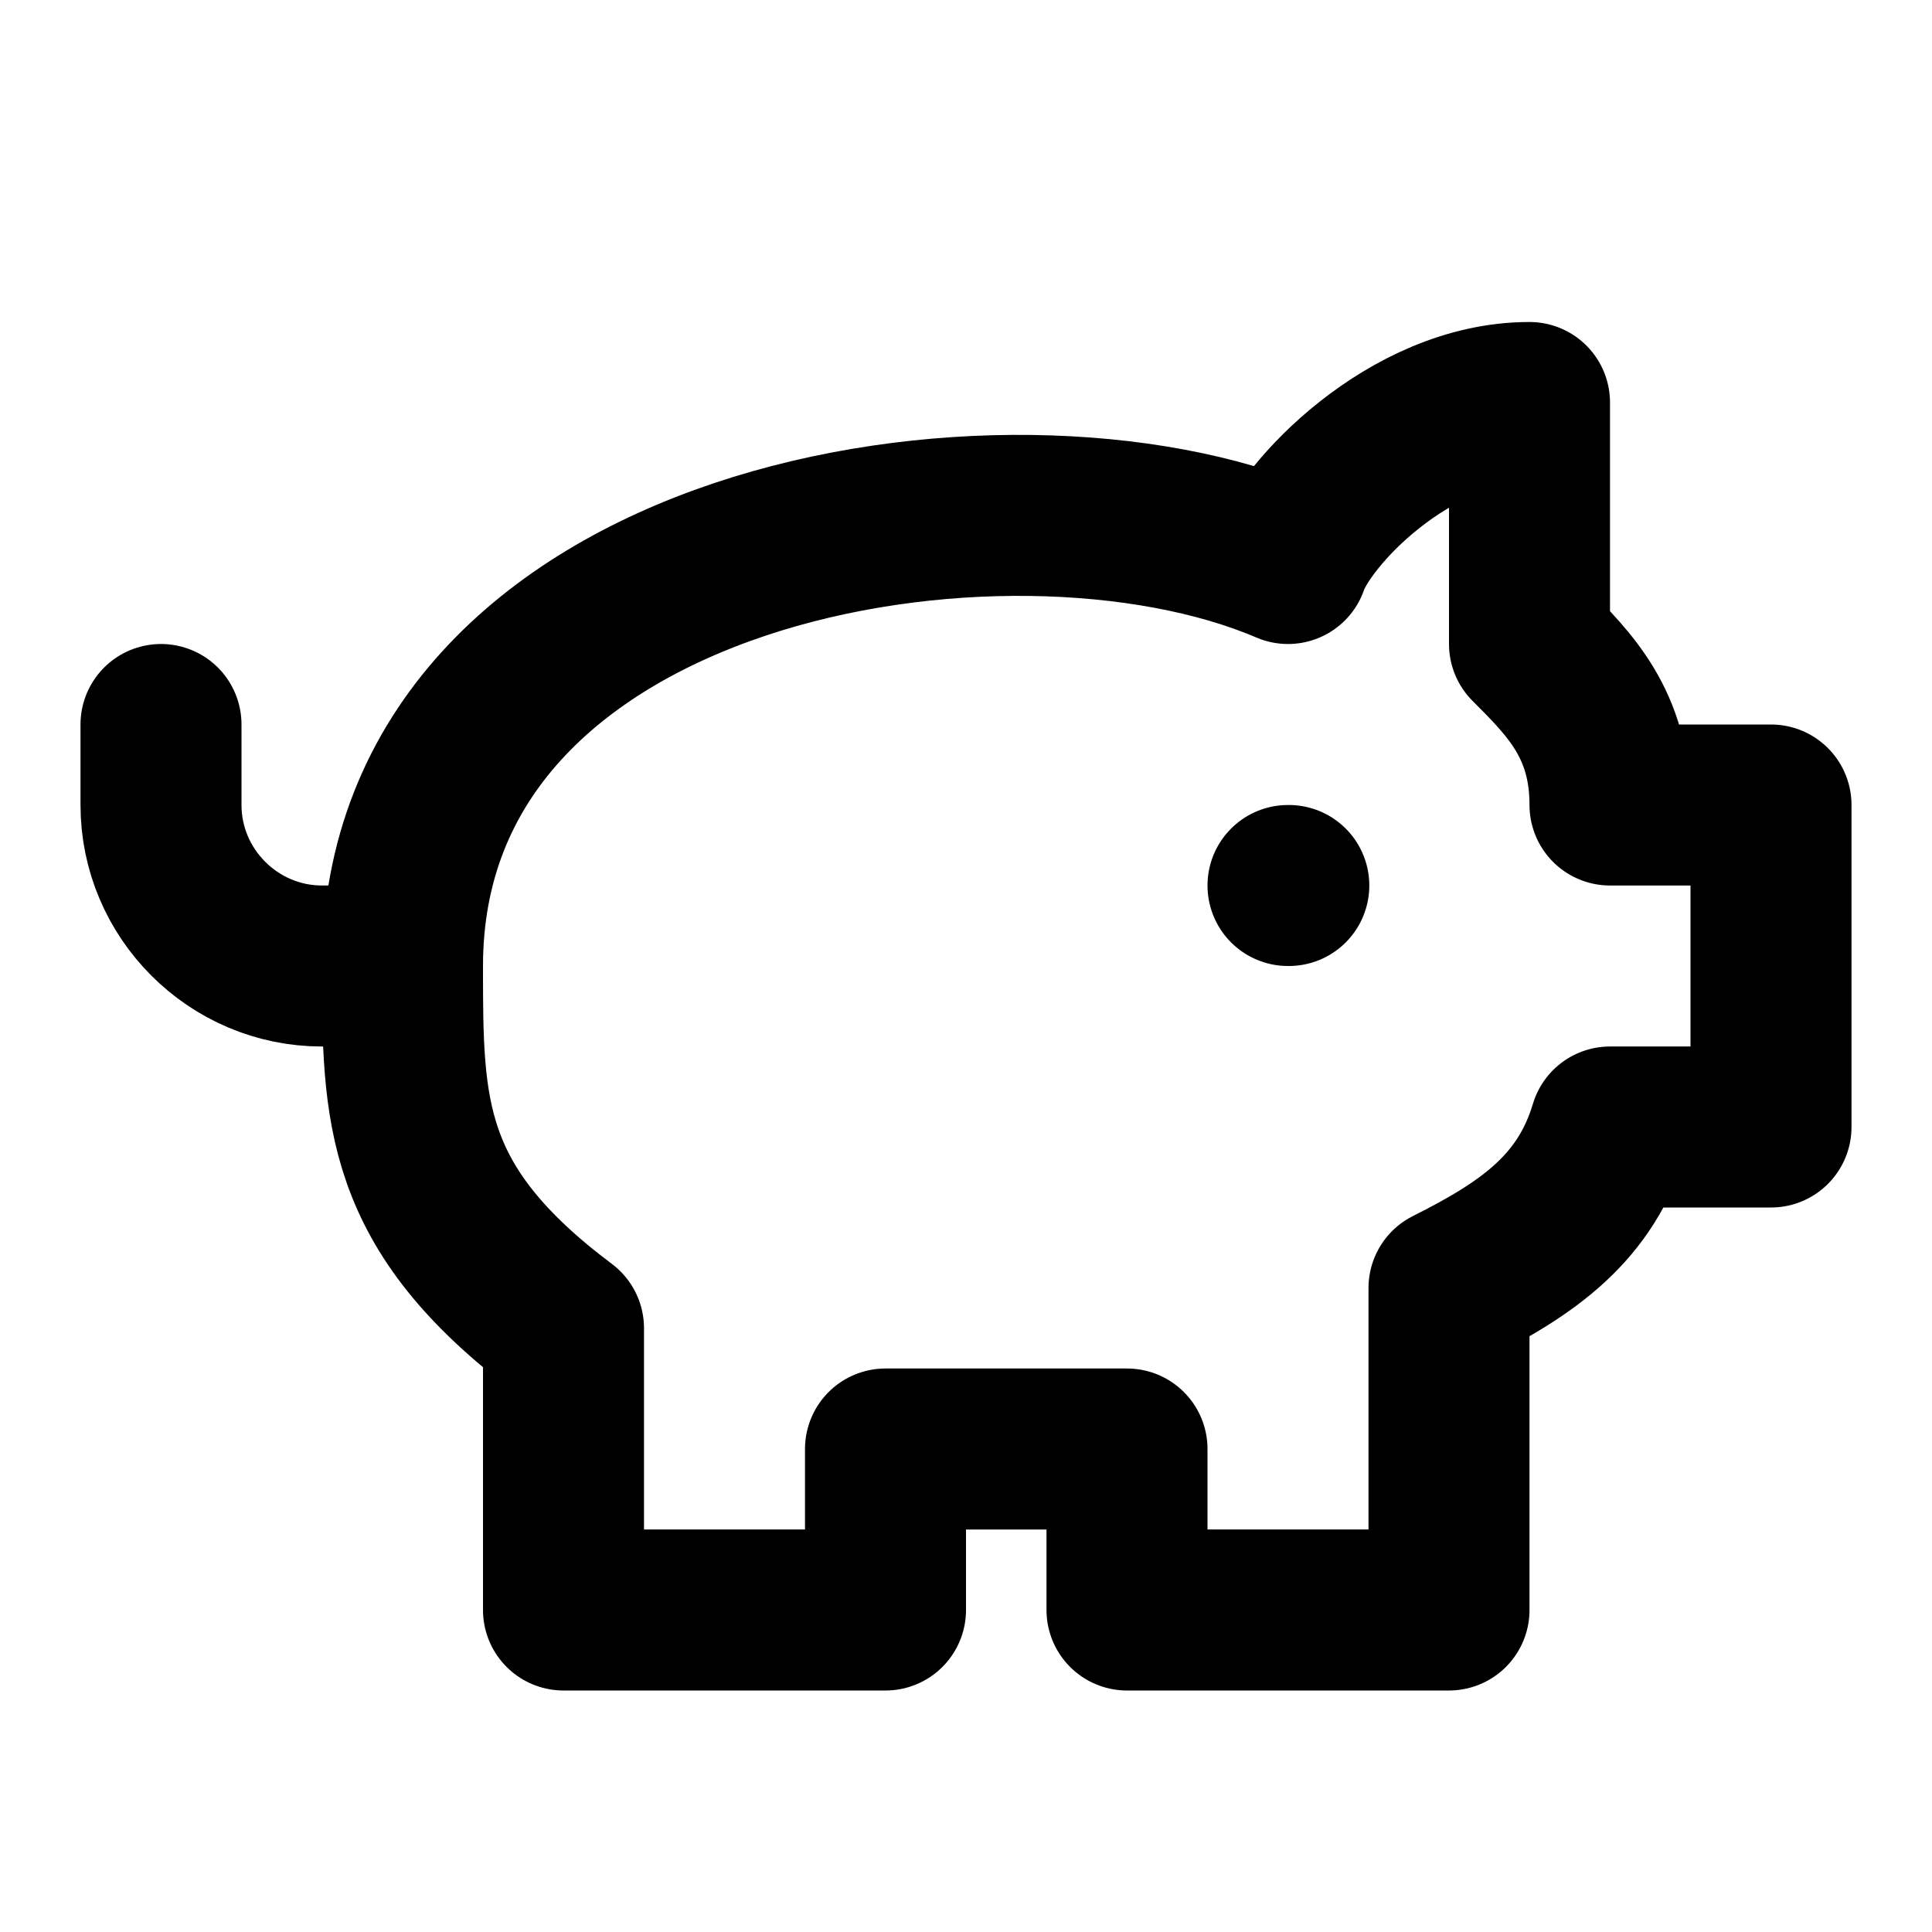
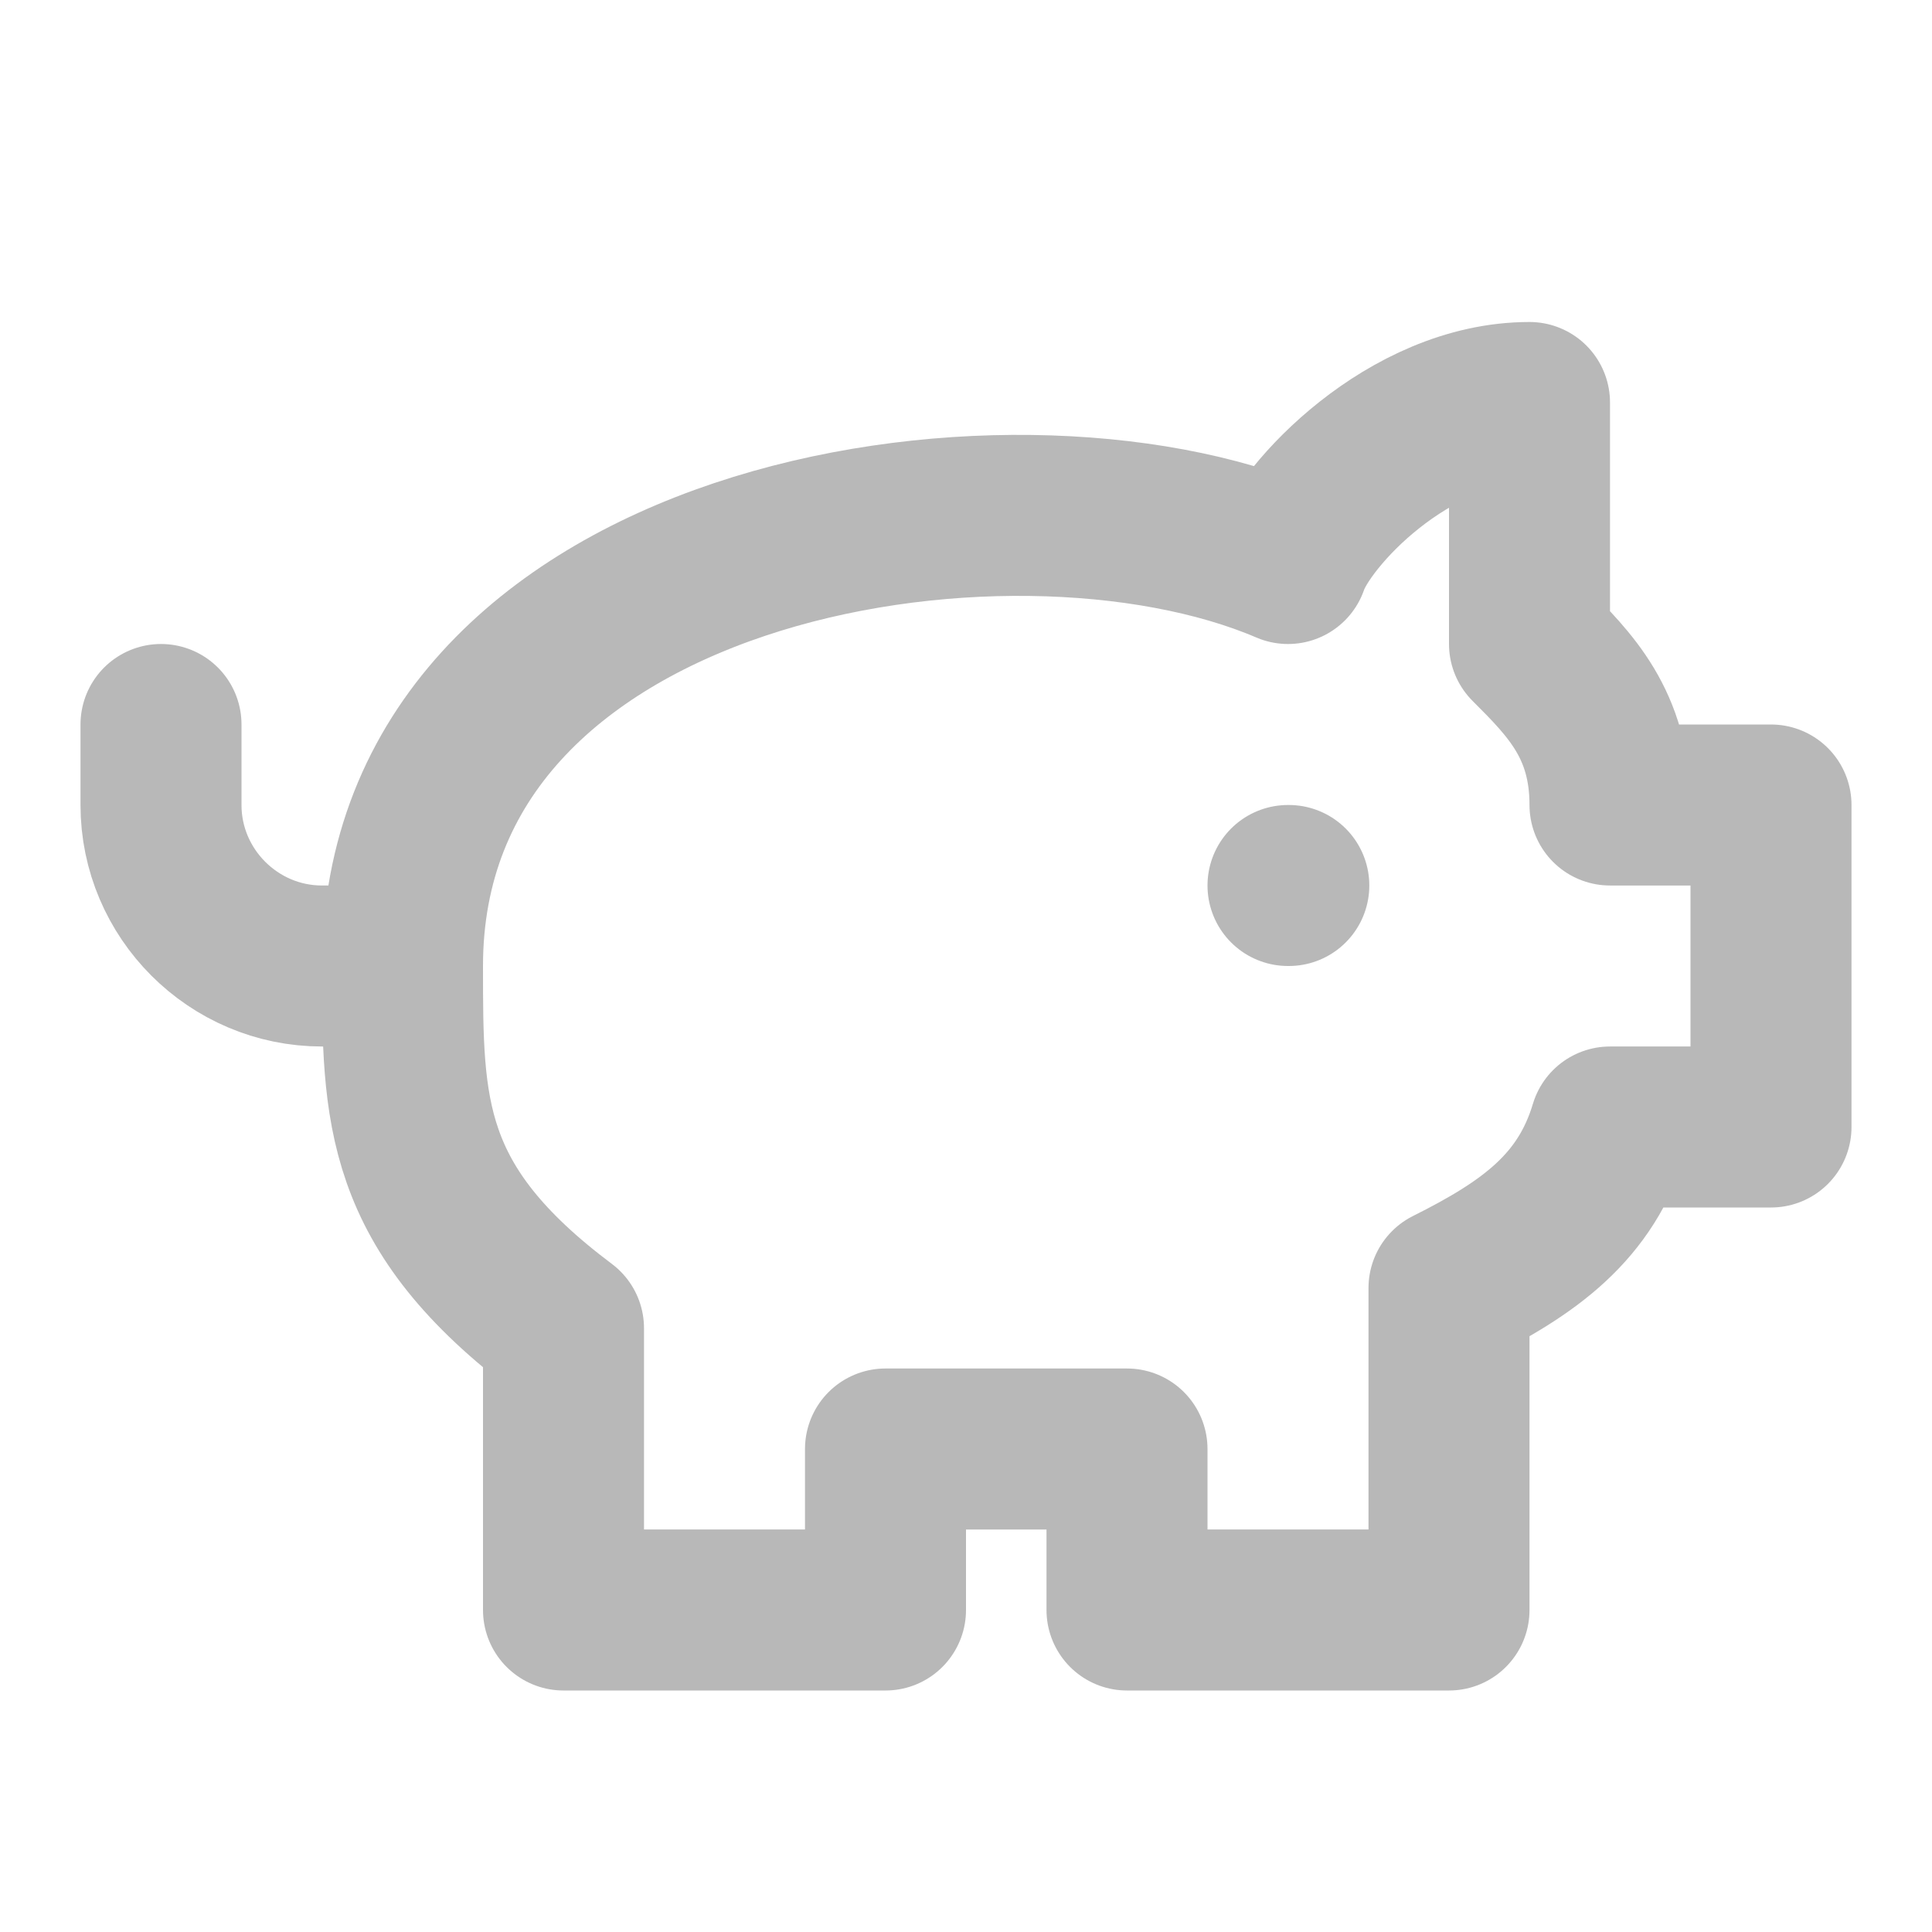
- <svg xmlns="http://www.w3.org/2000/svg" width="24" height="24" viewBox="0 0 24 24" fill="none" stroke="currentColor" stroke-width="2" stroke-linecap="round" stroke-linejoin="round" class="lucide lucide-piggy-bank">
-   <path d="M19 5c-1.5 0-2.8 1.4-3 2-3.5-1.5-11-.3-11 5 0 1.8 0 3 2 4.5V20h4v-2h3v2h4v-4c1-.5 1.7-1 2-2h2v-4h-2c0-1-.5-1.5-1-2V5z" />
-   <path d="M2 9v1c0 1.1.9 2 2 2h1" />
-   <path d="M16 11h.01" />
+ <svg xmlns="http://www.w3.org/2000/svg" width="24" height="24" viewBox="0 0 24 24" fill="none">
+   <path d="M19 5C17.5 5 16.2 6.4 16 7C12.5 5.5 5 6.7 5 12C5 13.8 5 15 7 16.5V20H11V18H14V20H18V16C19 15.5 19.7 15 20 14H22V10H20C20 9 19.5 8.5 19 8V5Z" stroke="#B8B8B8" stroke-width="2" stroke-linecap="round" stroke-linejoin="round" />
+   <path d="M2 9V10C2 11.1 2.9 12 4 12H5" stroke="#B8B8B8" stroke-width="2" stroke-linecap="round" stroke-linejoin="round" />
+   <path d="M16 11H16.01" stroke="#B8B8B8" stroke-width="2" stroke-linecap="round" stroke-linejoin="round" />
</svg>
